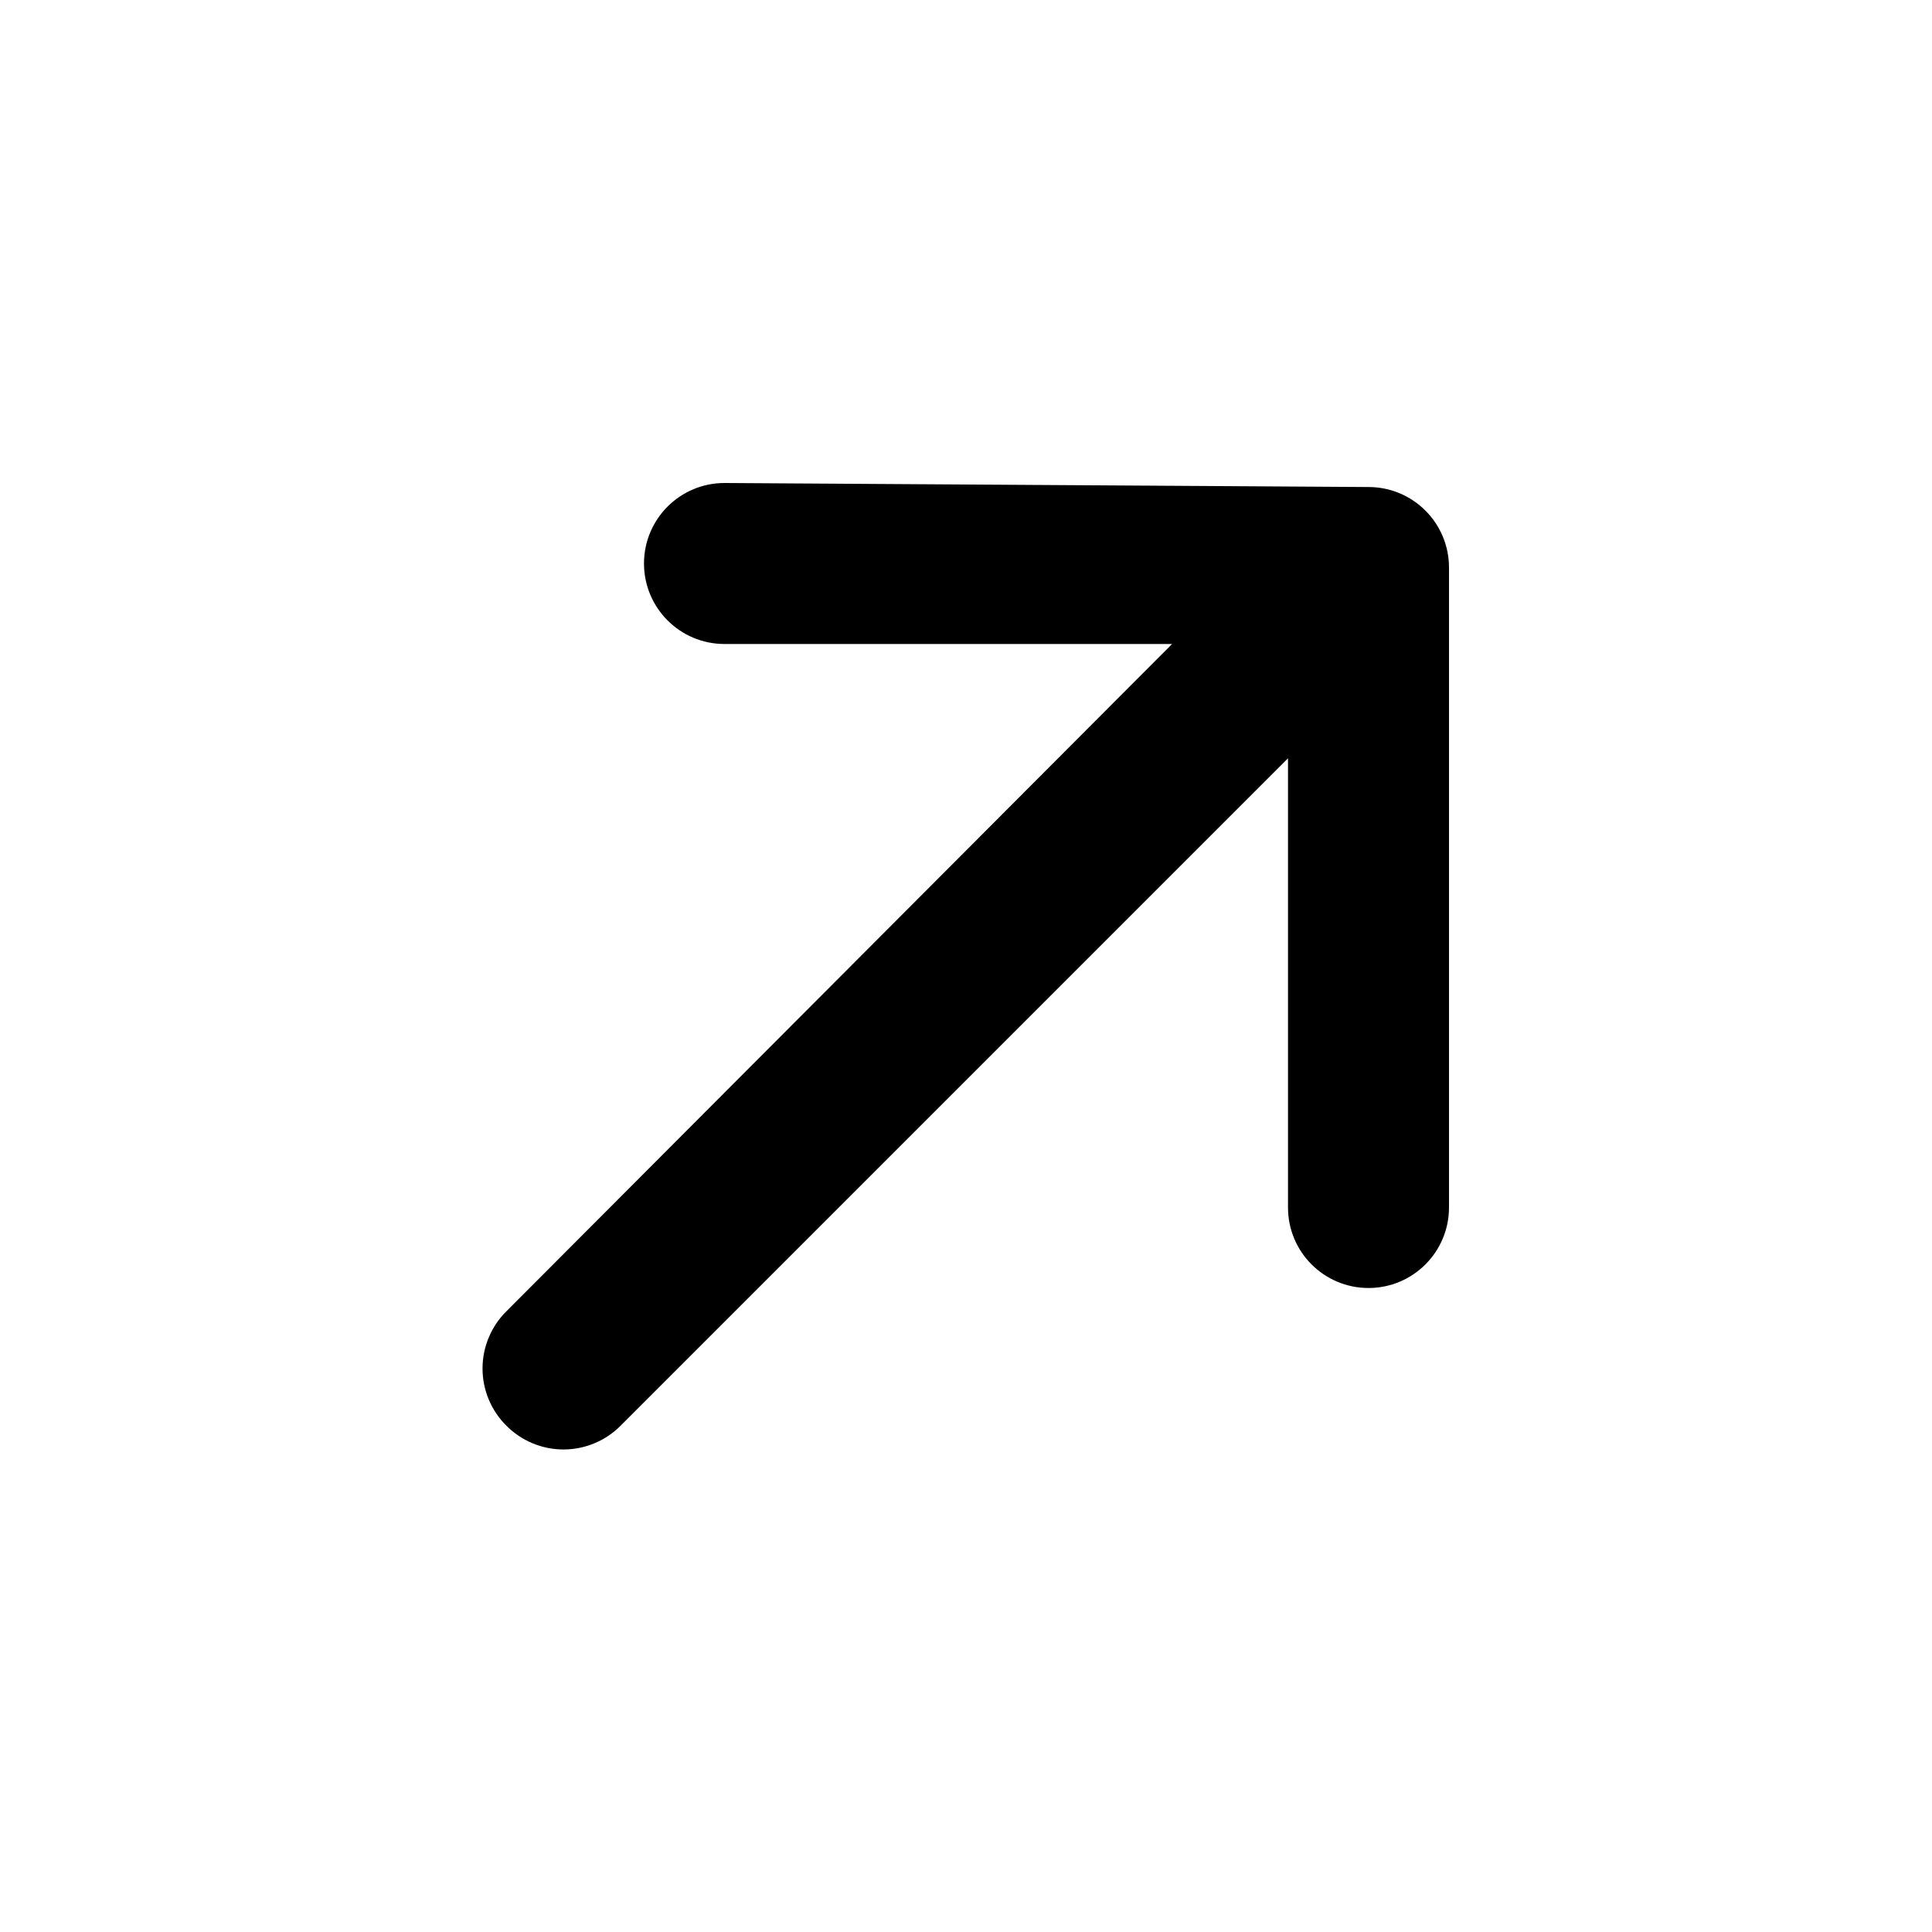
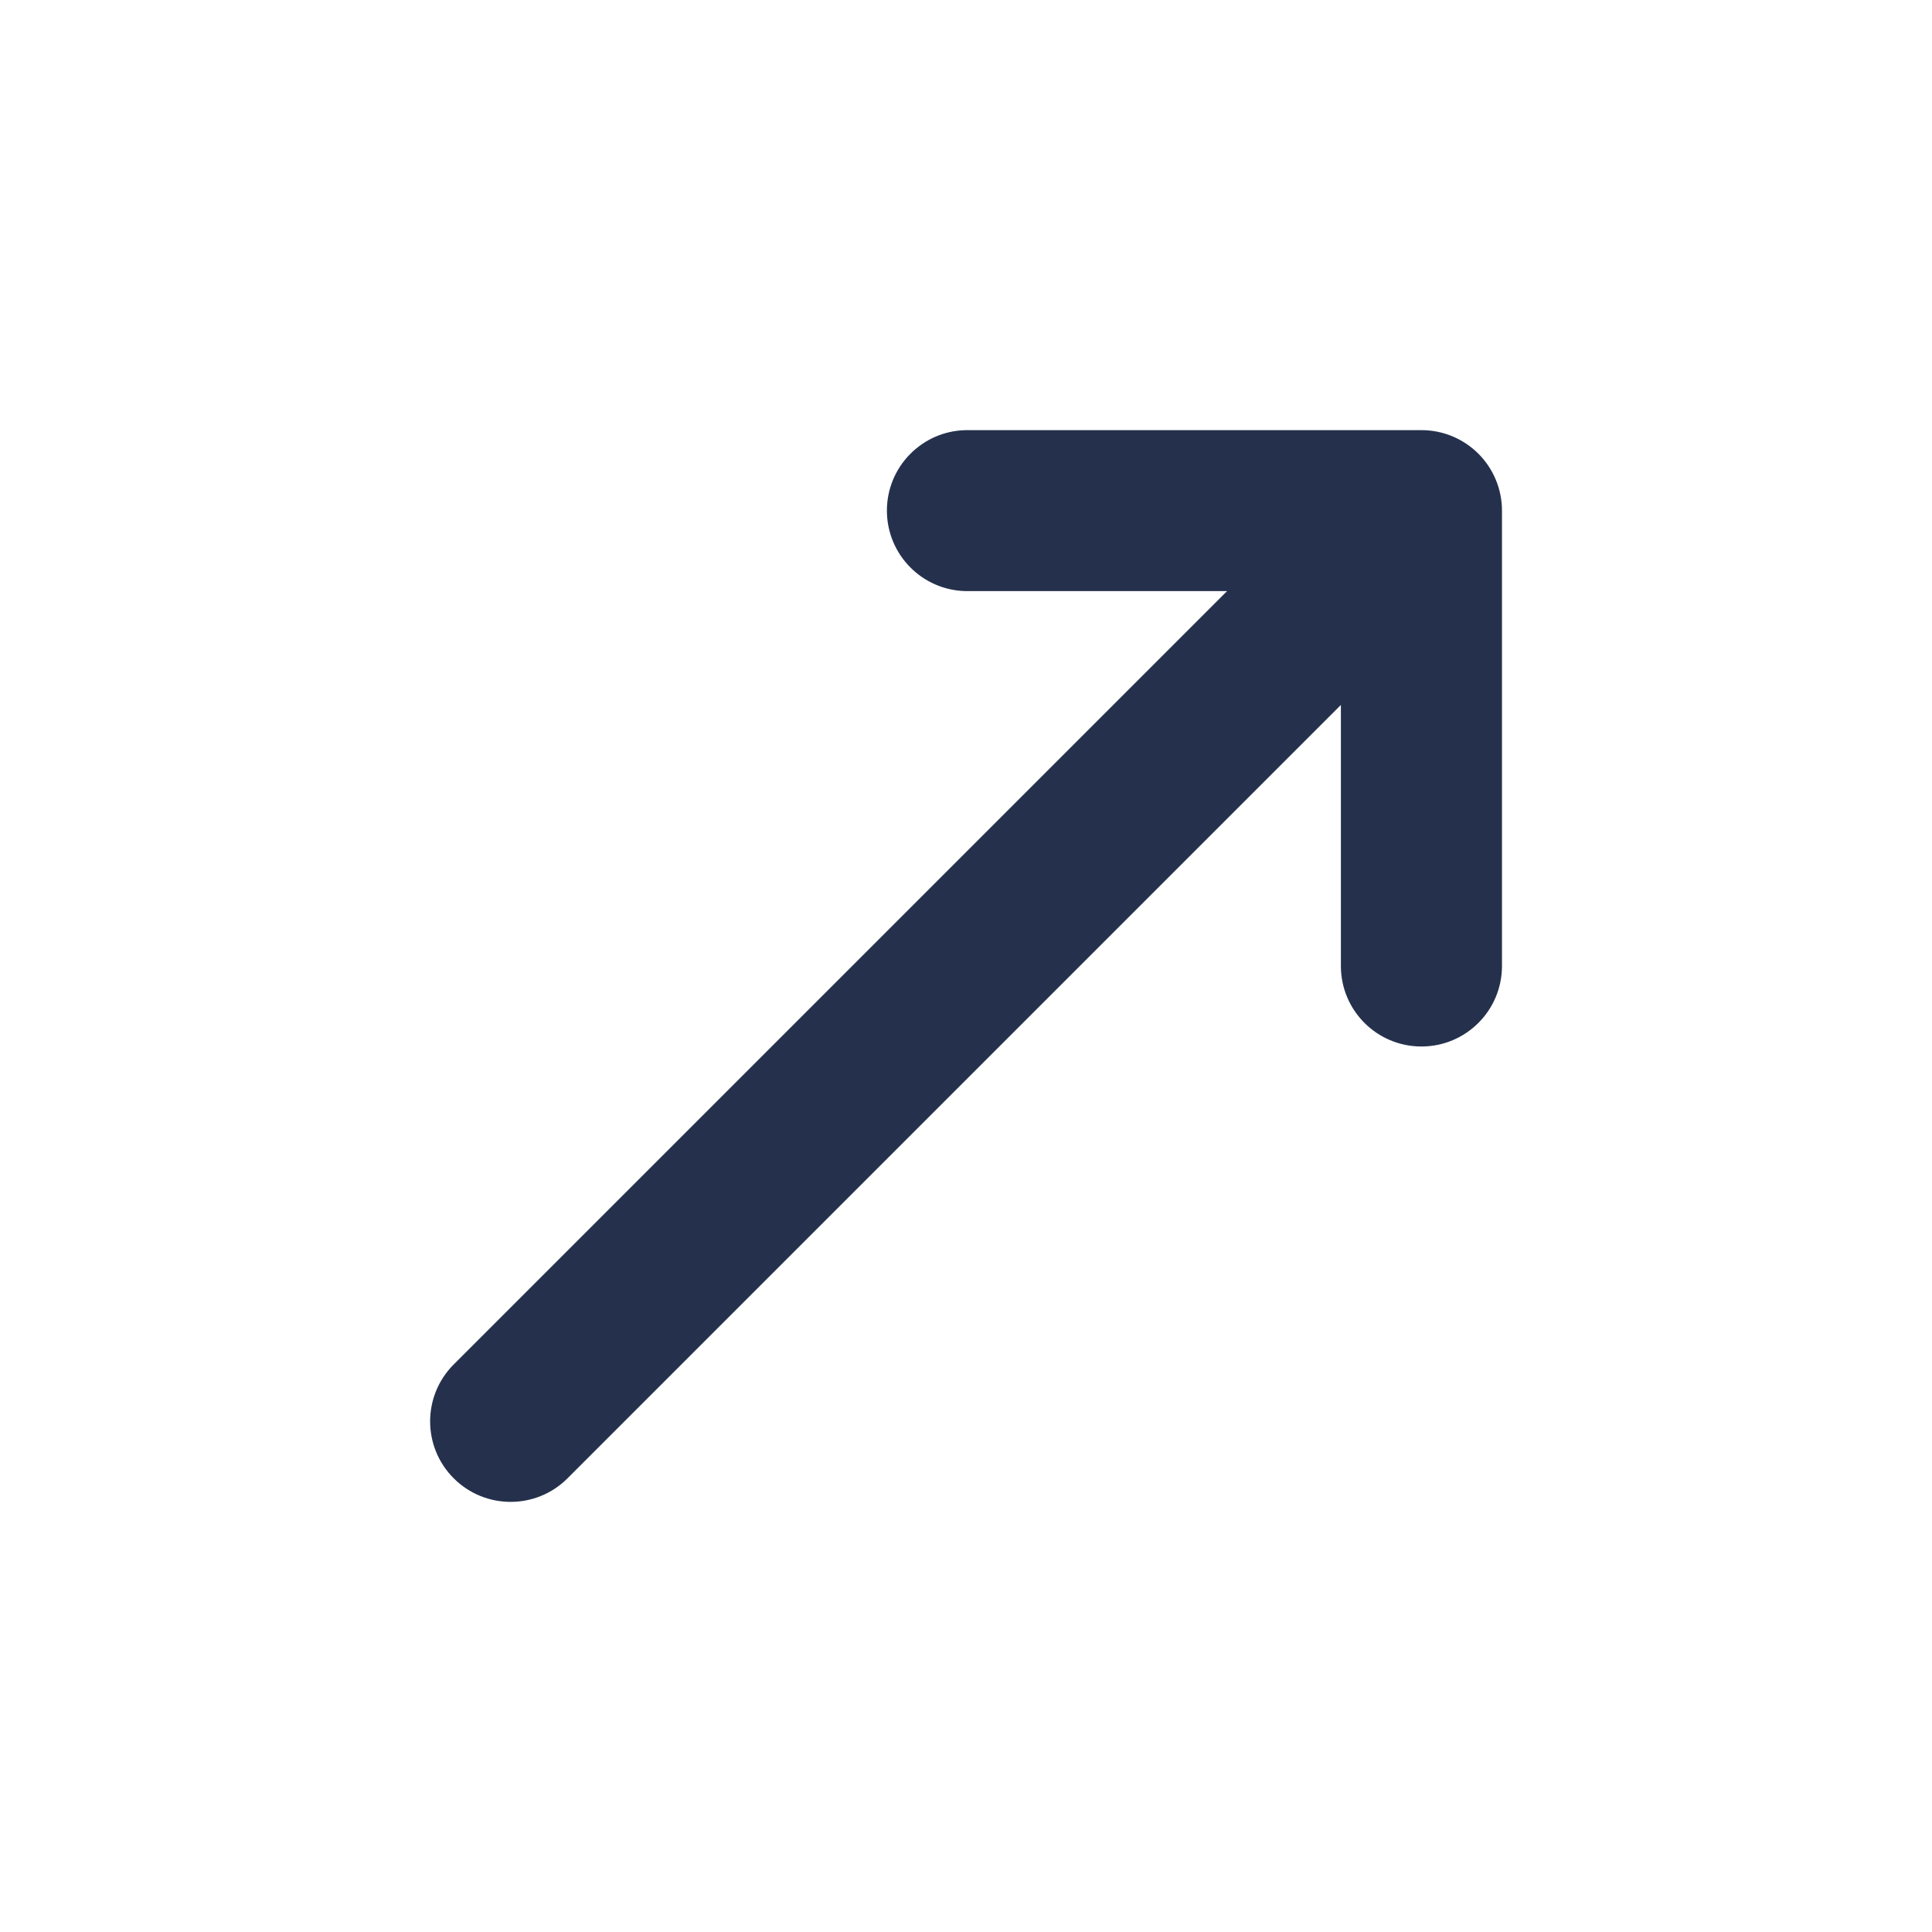
- <svg xmlns="http://www.w3.org/2000/svg" viewBox="0 0 24 24">
-   <g data-name="Layer 2">
-     <g data-name="diagonal-arrow-right-up">
-       <rect width="24" height="24" transform="rotate(180 12 12)" opacity="0" />
-       <path d="M18 7.05a1 1 0 0 0-1-1L9 6a1 1 0 0 0 0 2h5.56l-8.27 8.29a1 1 0 0 0 0 1.42 1 1 0 0 0 1.42 0L16 9.42V15a1 1 0 0 0 1 1 1 1 0 0 0 1-1z" />
-     </g>
-   </g>
+ <svg xmlns="http://www.w3.org/2000/svg" width="48" height="48" viewBox="0 0 24 24" fill="#25314C">
+   <path d="M16.707 8.707a1 1 0 0 1-1.414 0L13 6.414V20a1 1 0 0 1-2 0V6.414L8.707 8.707a1 1 0 0 1-1.414-1.414l4-4a1 1 0 0 1 1.416 0l4 4a1 1 0 0 1-.002 1.414Z" fill="#25314C" transform="rotate(45,12,12)" />
</svg>
